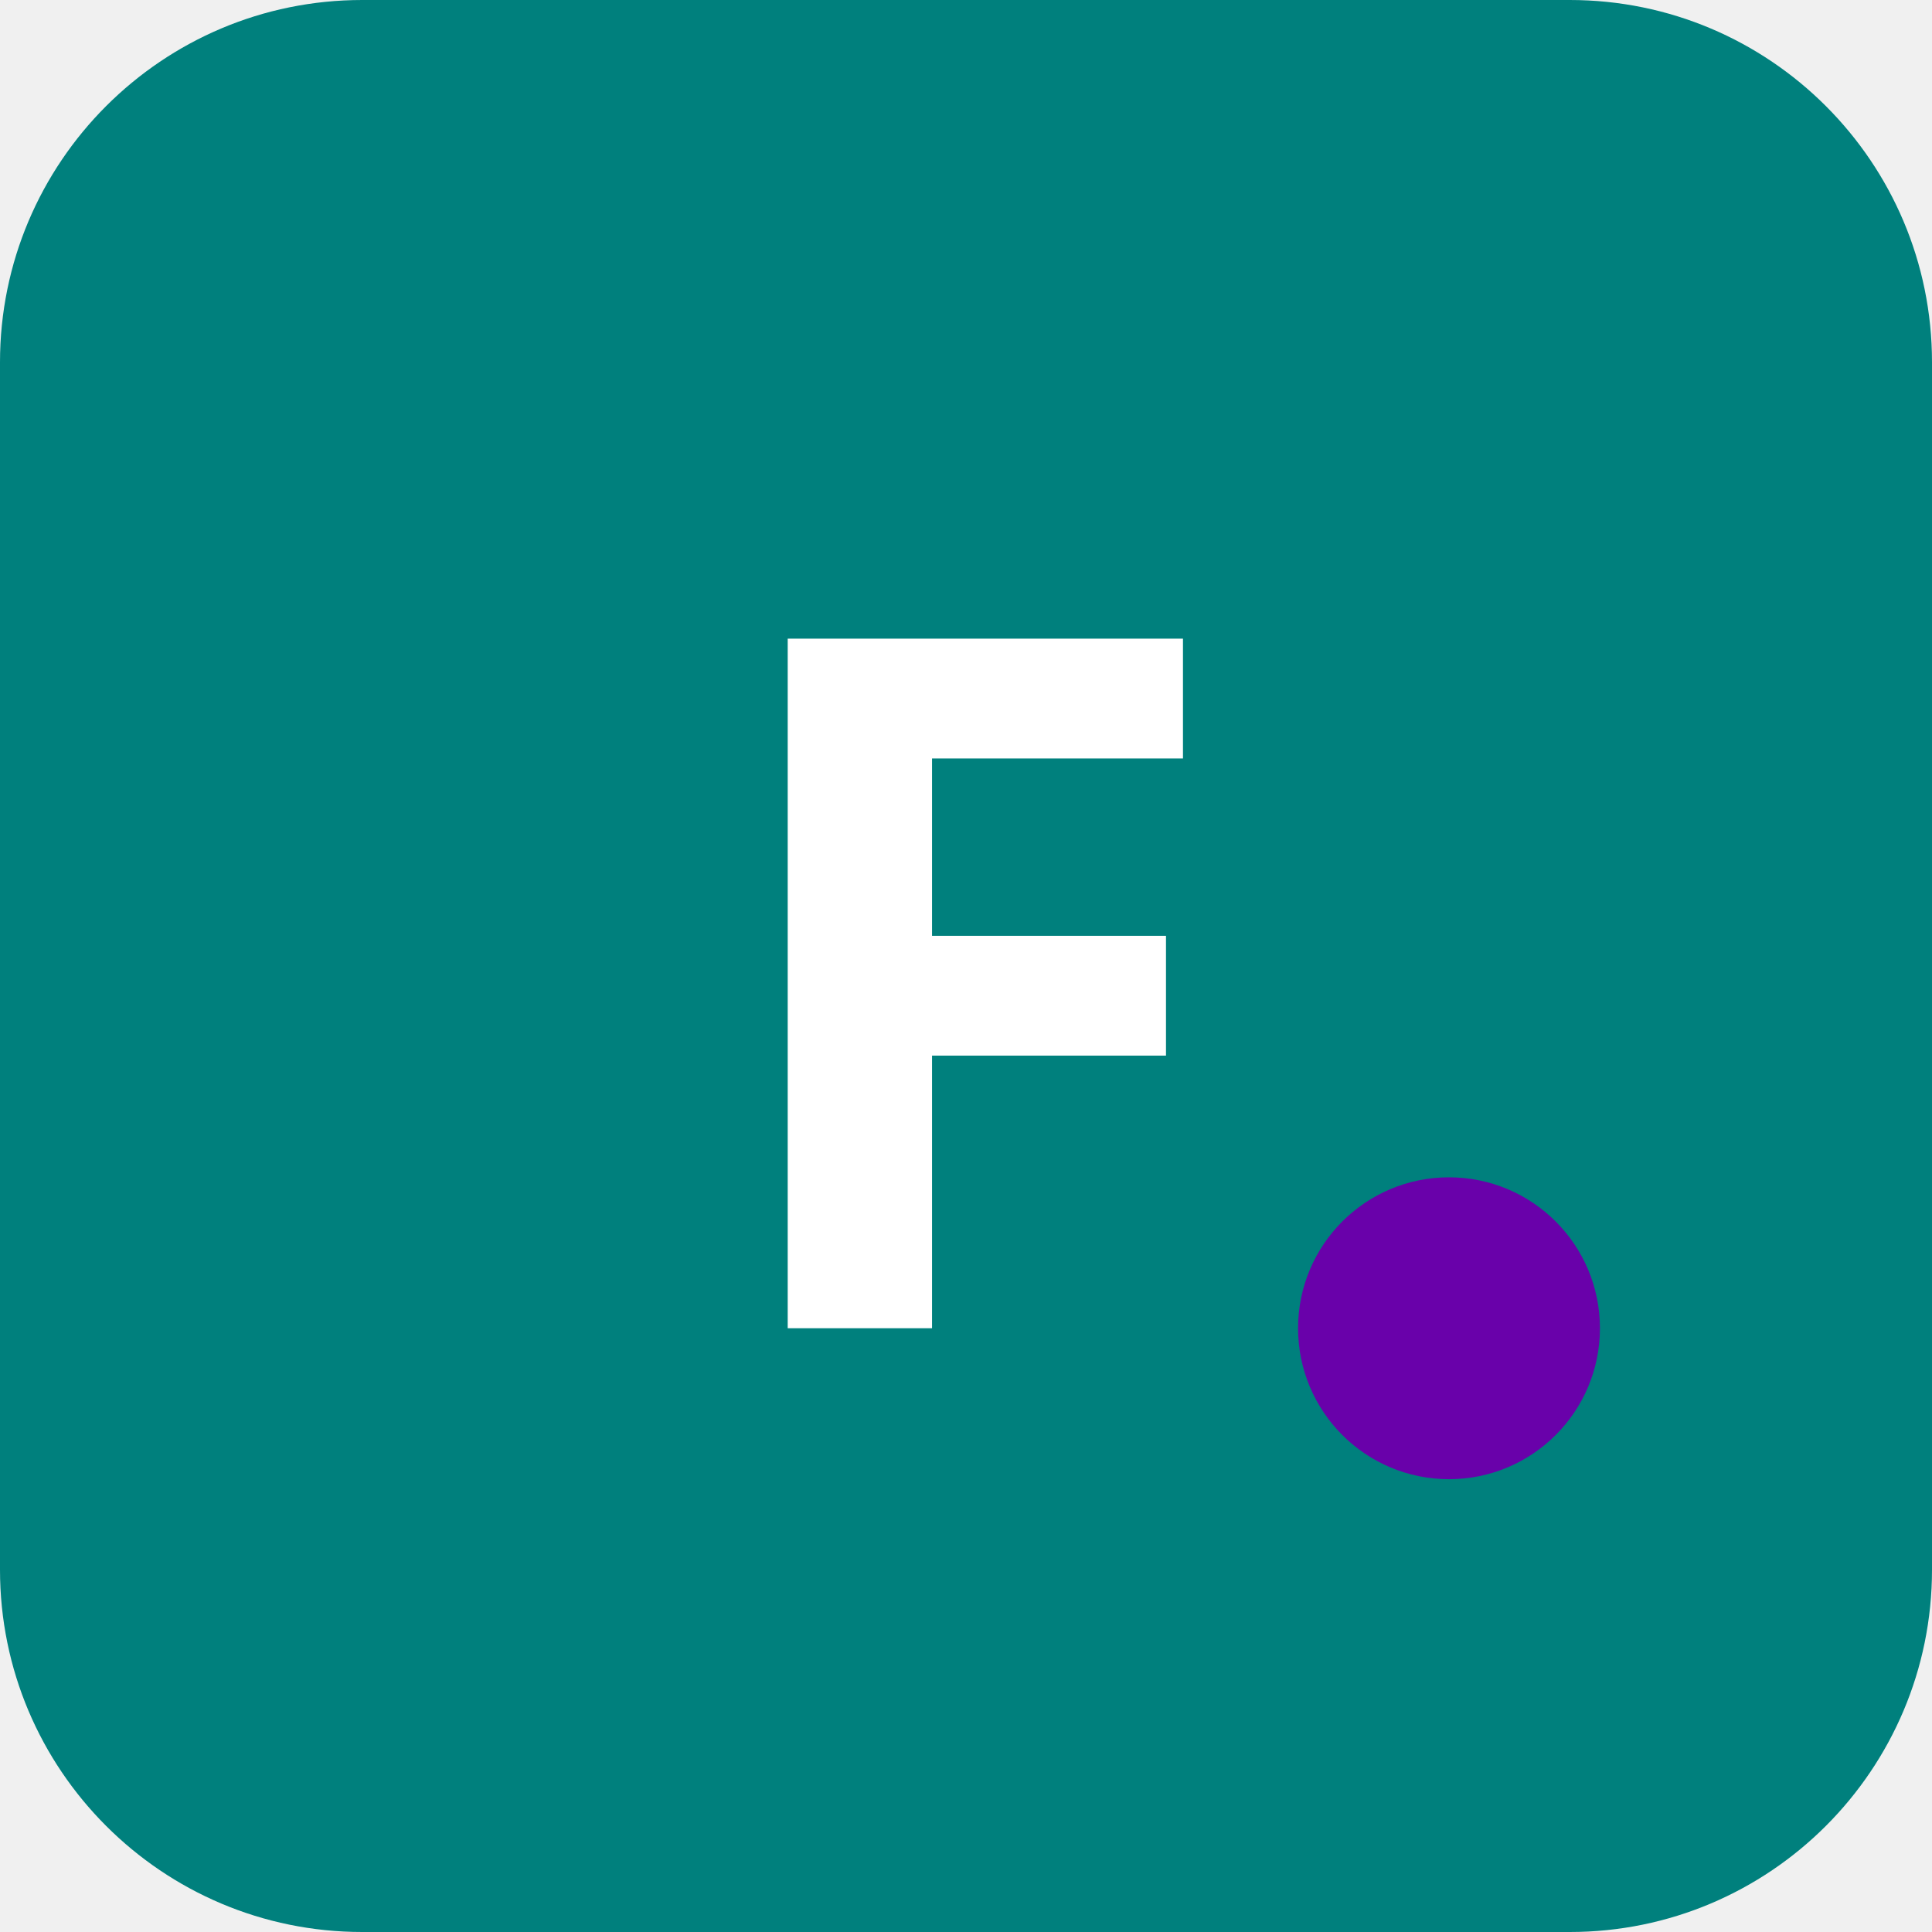
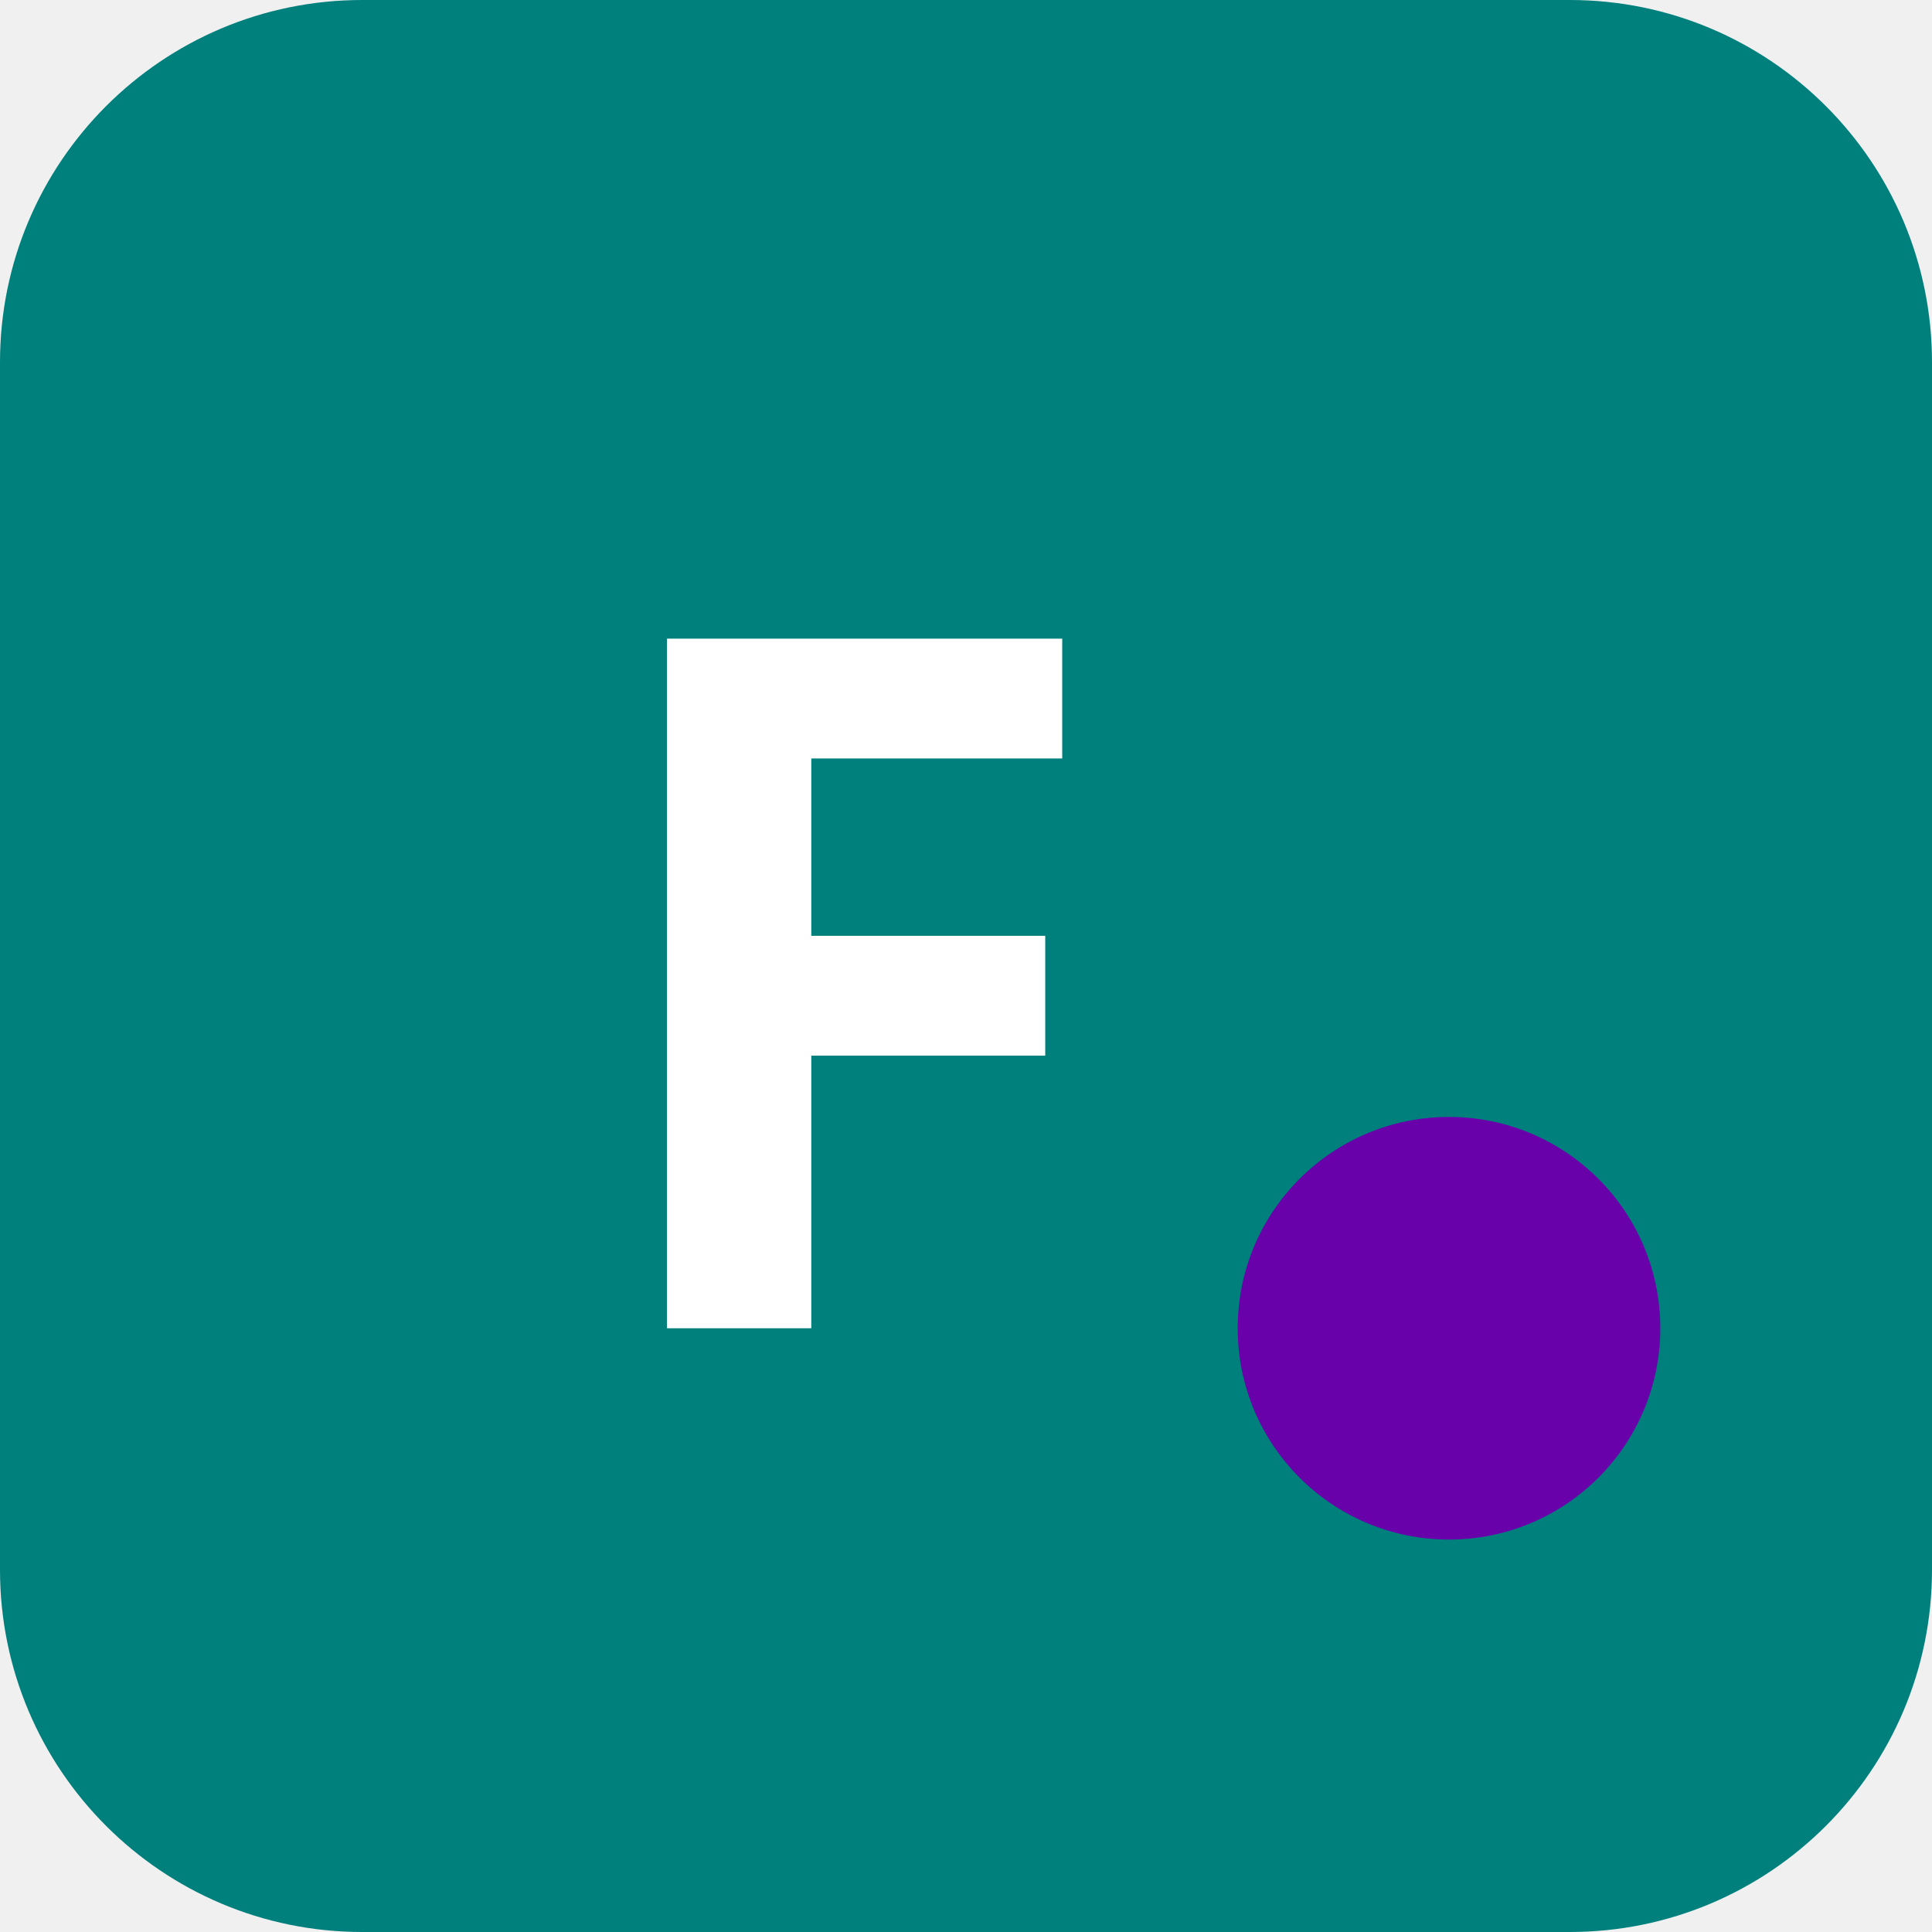
<svg xmlns="http://www.w3.org/2000/svg" viewBox="0 0 32 32">
  <rect width="32" height="32" rx="6" fill="#00807d" />
-   <text x="16" y="22" text-anchor="middle" font-family="Outfit, sans-serif" font-weight="900" font-size="16" fill="#fff" letter-spacing="-1">F</text>
-   <circle cx="24" cy="22" r="2.5" fill="#6901AA" />
+   <text x="14" y="22" text-anchor="middle" font-family="Outfit, sans-serif" font-weight="900" font-size="16" fill="#fff" letter-spacing="-1">F</text>
+   <circle cx="24" cy="22" r="3.5" fill="#6901AA" />
</svg>
